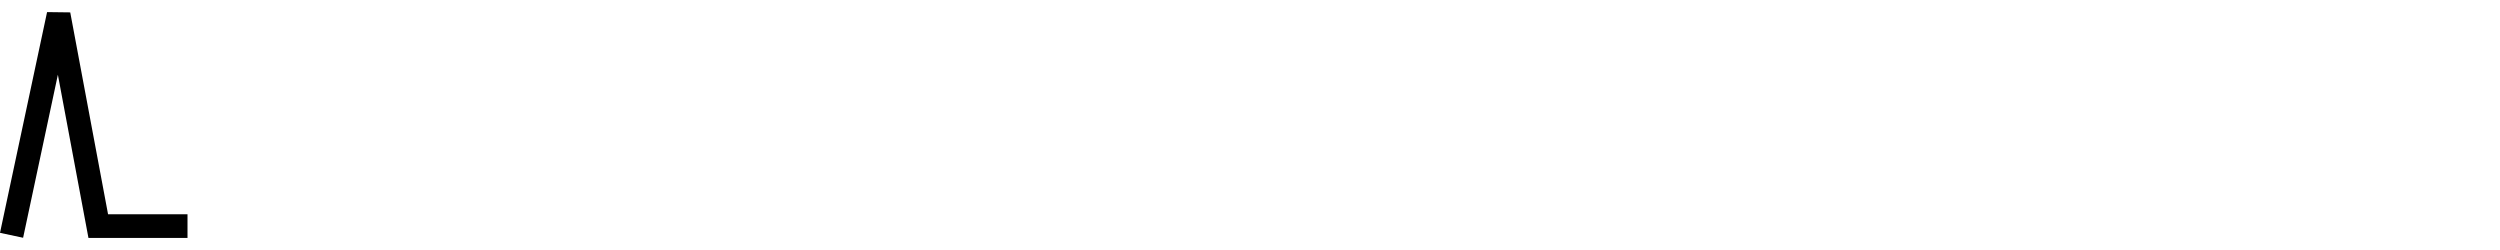
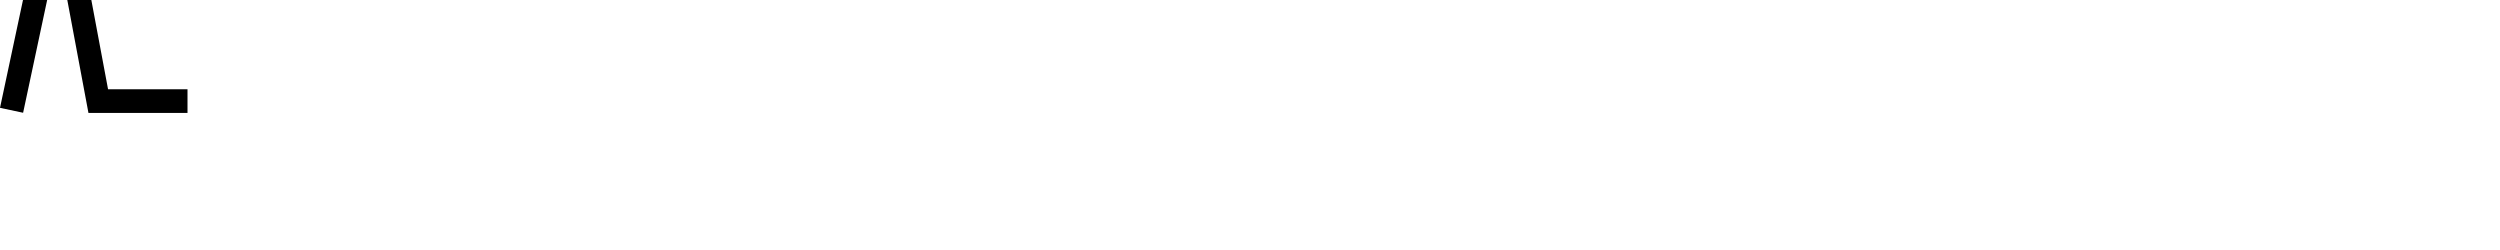
<svg xmlns="http://www.w3.org/2000/svg" width="200" height="20" viewBox="0 0 200 20" version="1.1" id="svg3807">
  <defs id="defs3804" />
  <g id="layer1" transform="translate(0,-291.7083)">
    <g transform="matrix(1.172932,0,0,-0.9520283,-583.8196,-1486.07)" id="g10351" style="stroke-width:1.788;stroke-miterlimit:4;stroke-dasharray:none">
      <g transform="matrix(0.9094024,0,0,1.120415,45.09442,226.1223)" id="g10351-0" style="stroke-width:1.789;stroke-miterlimit:4;stroke-dasharray:none">
        <g id="g2601" transform="matrix(0.8925618,0,0,0.8925266,53.47671,-202.8362)" style="stroke-width:2.005">
-           <g transform="matrix(-1.120371,0,0,-1.120415,1114.52,-3982.313)" id="g10356">
+           <g transform="matrix(-1.120371,0,0,-1.120415,1114.52,-3971.809)" id="g10356">
            <path style="fill:none;fill-rule:evenodd;stroke:#000000;stroke-width:1.772;stroke-linecap:butt;stroke-linejoin:miter;stroke-miterlimit:4;stroke-dasharray:none;stroke-opacity:1" d="m 549.644,-1871.022 -3.53,-16.555 -2.972,15.865 h -6.694" id="path4186-6-7-94-7-8-3-4-9-6-9-9-8-7-3-2" />
          </g>
        </g>
      </g>
    </g>
  </g>
</svg>
